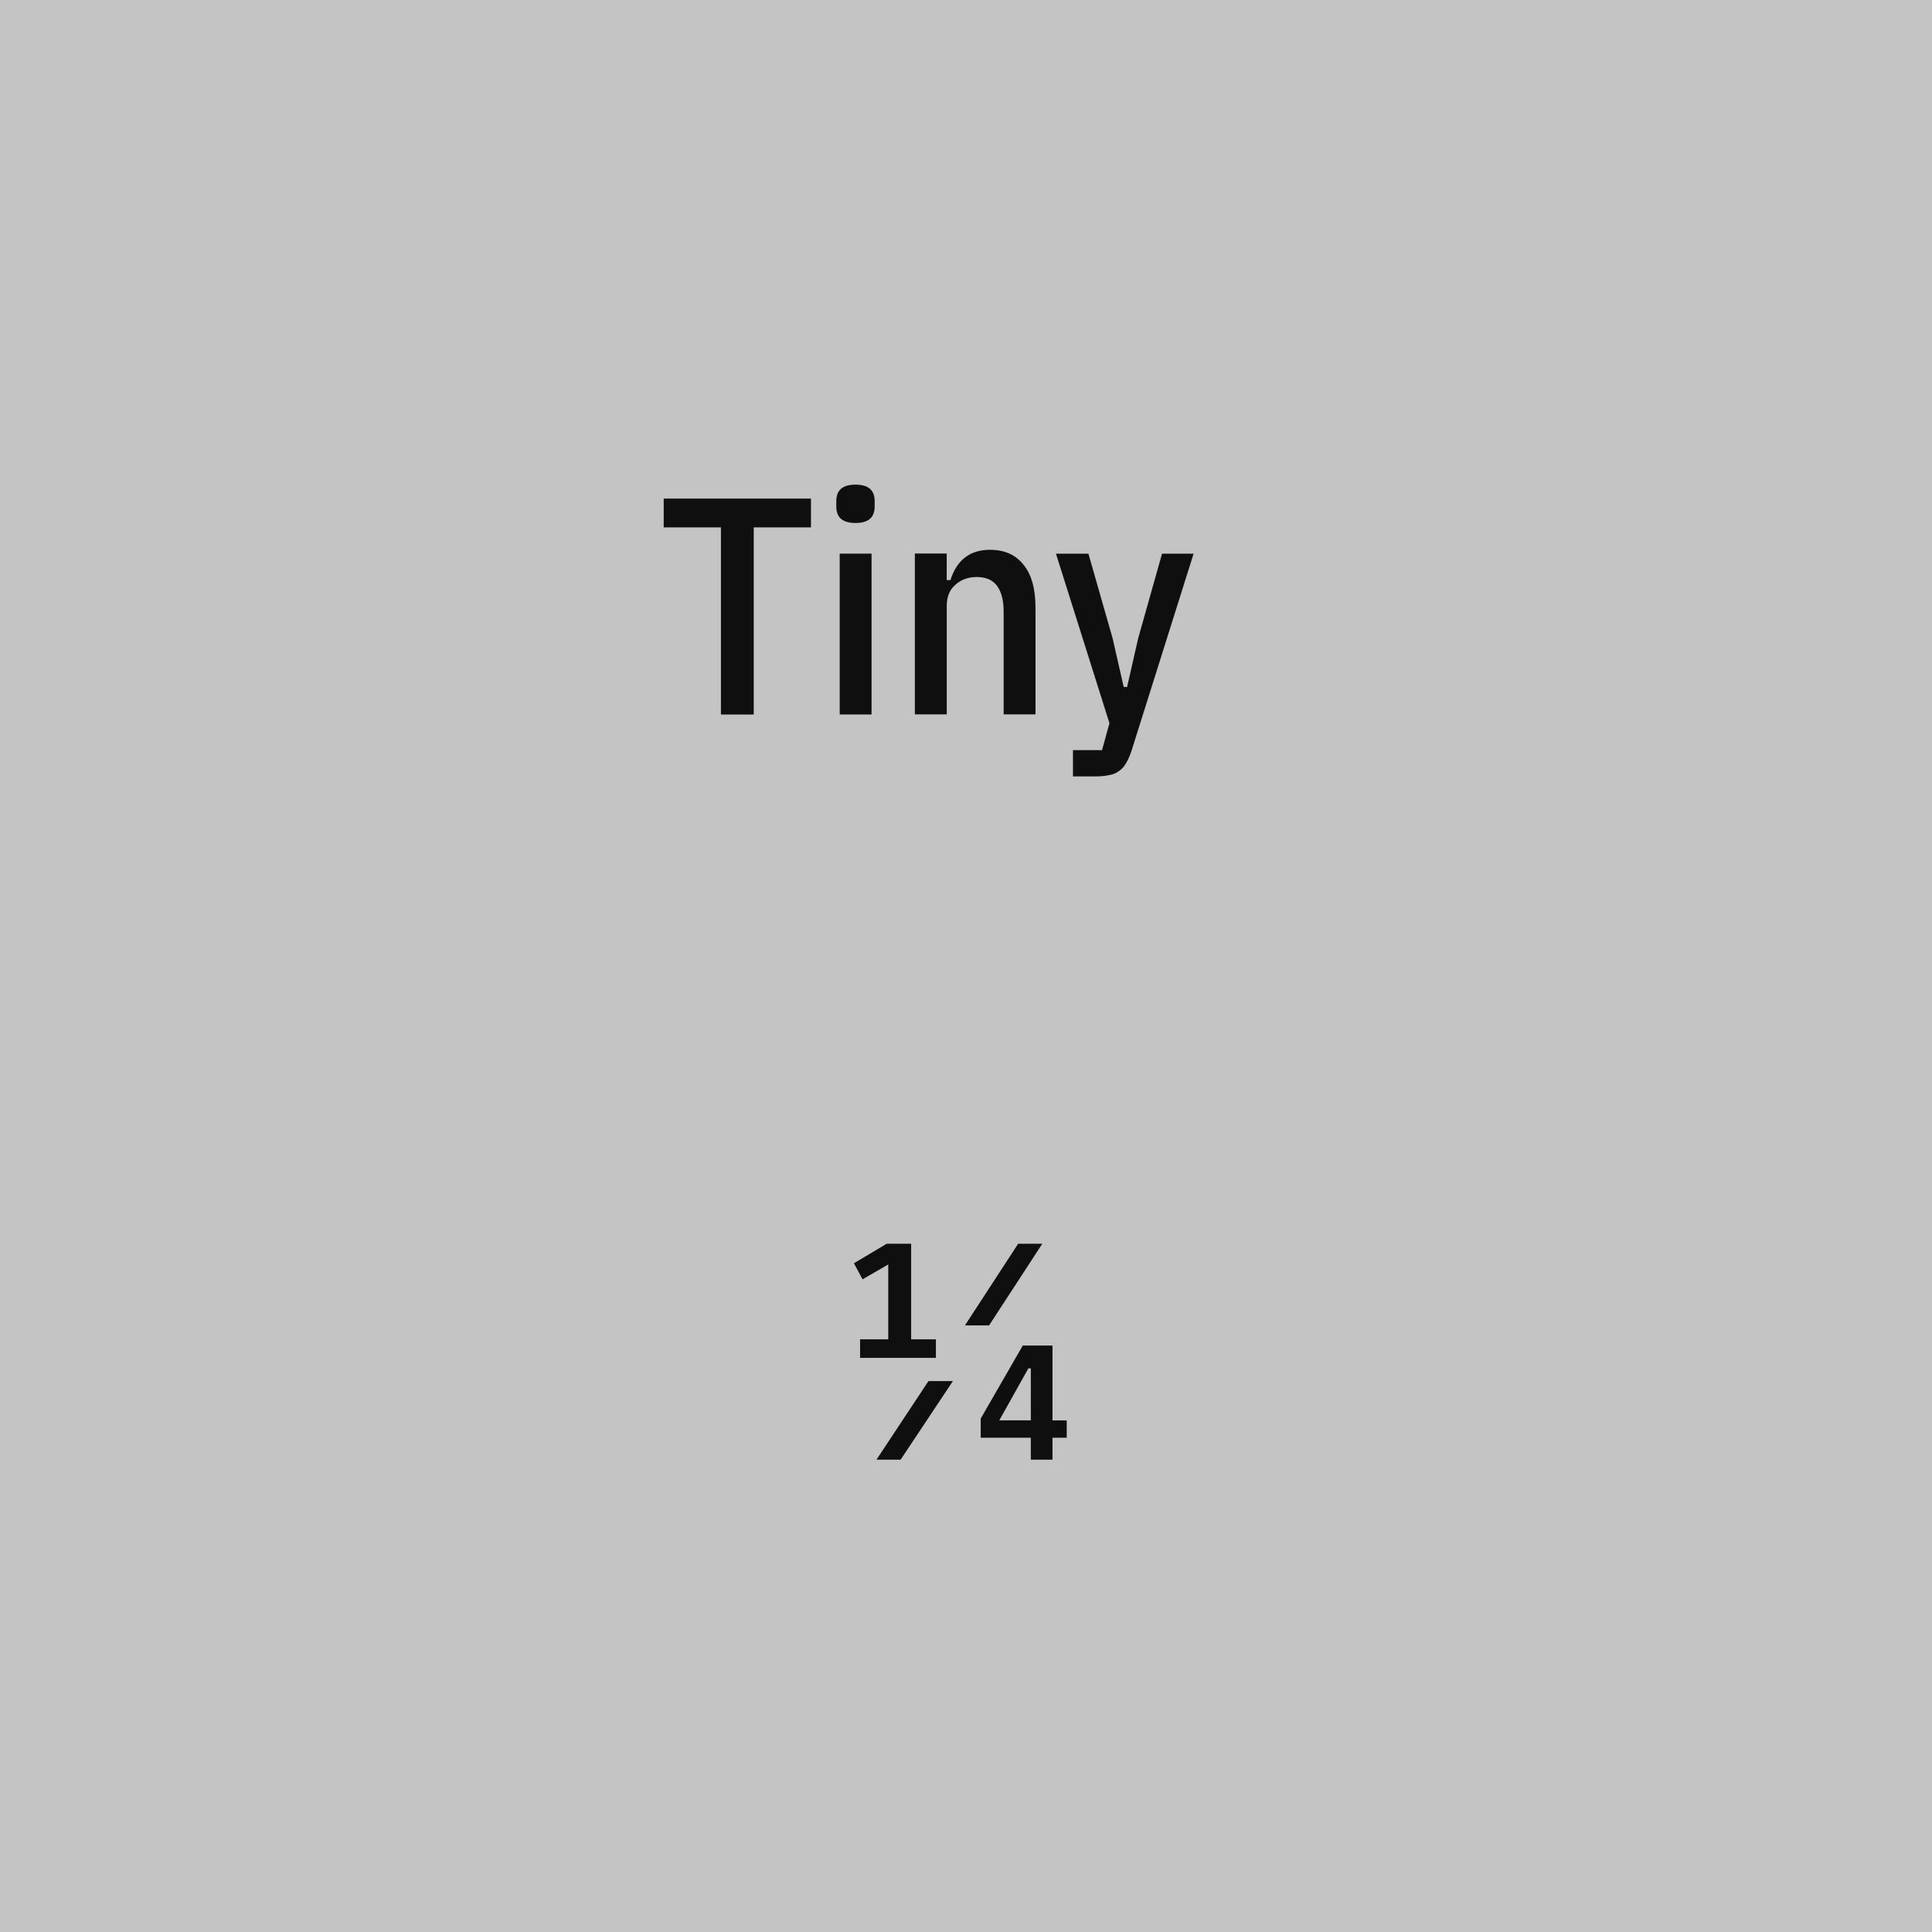
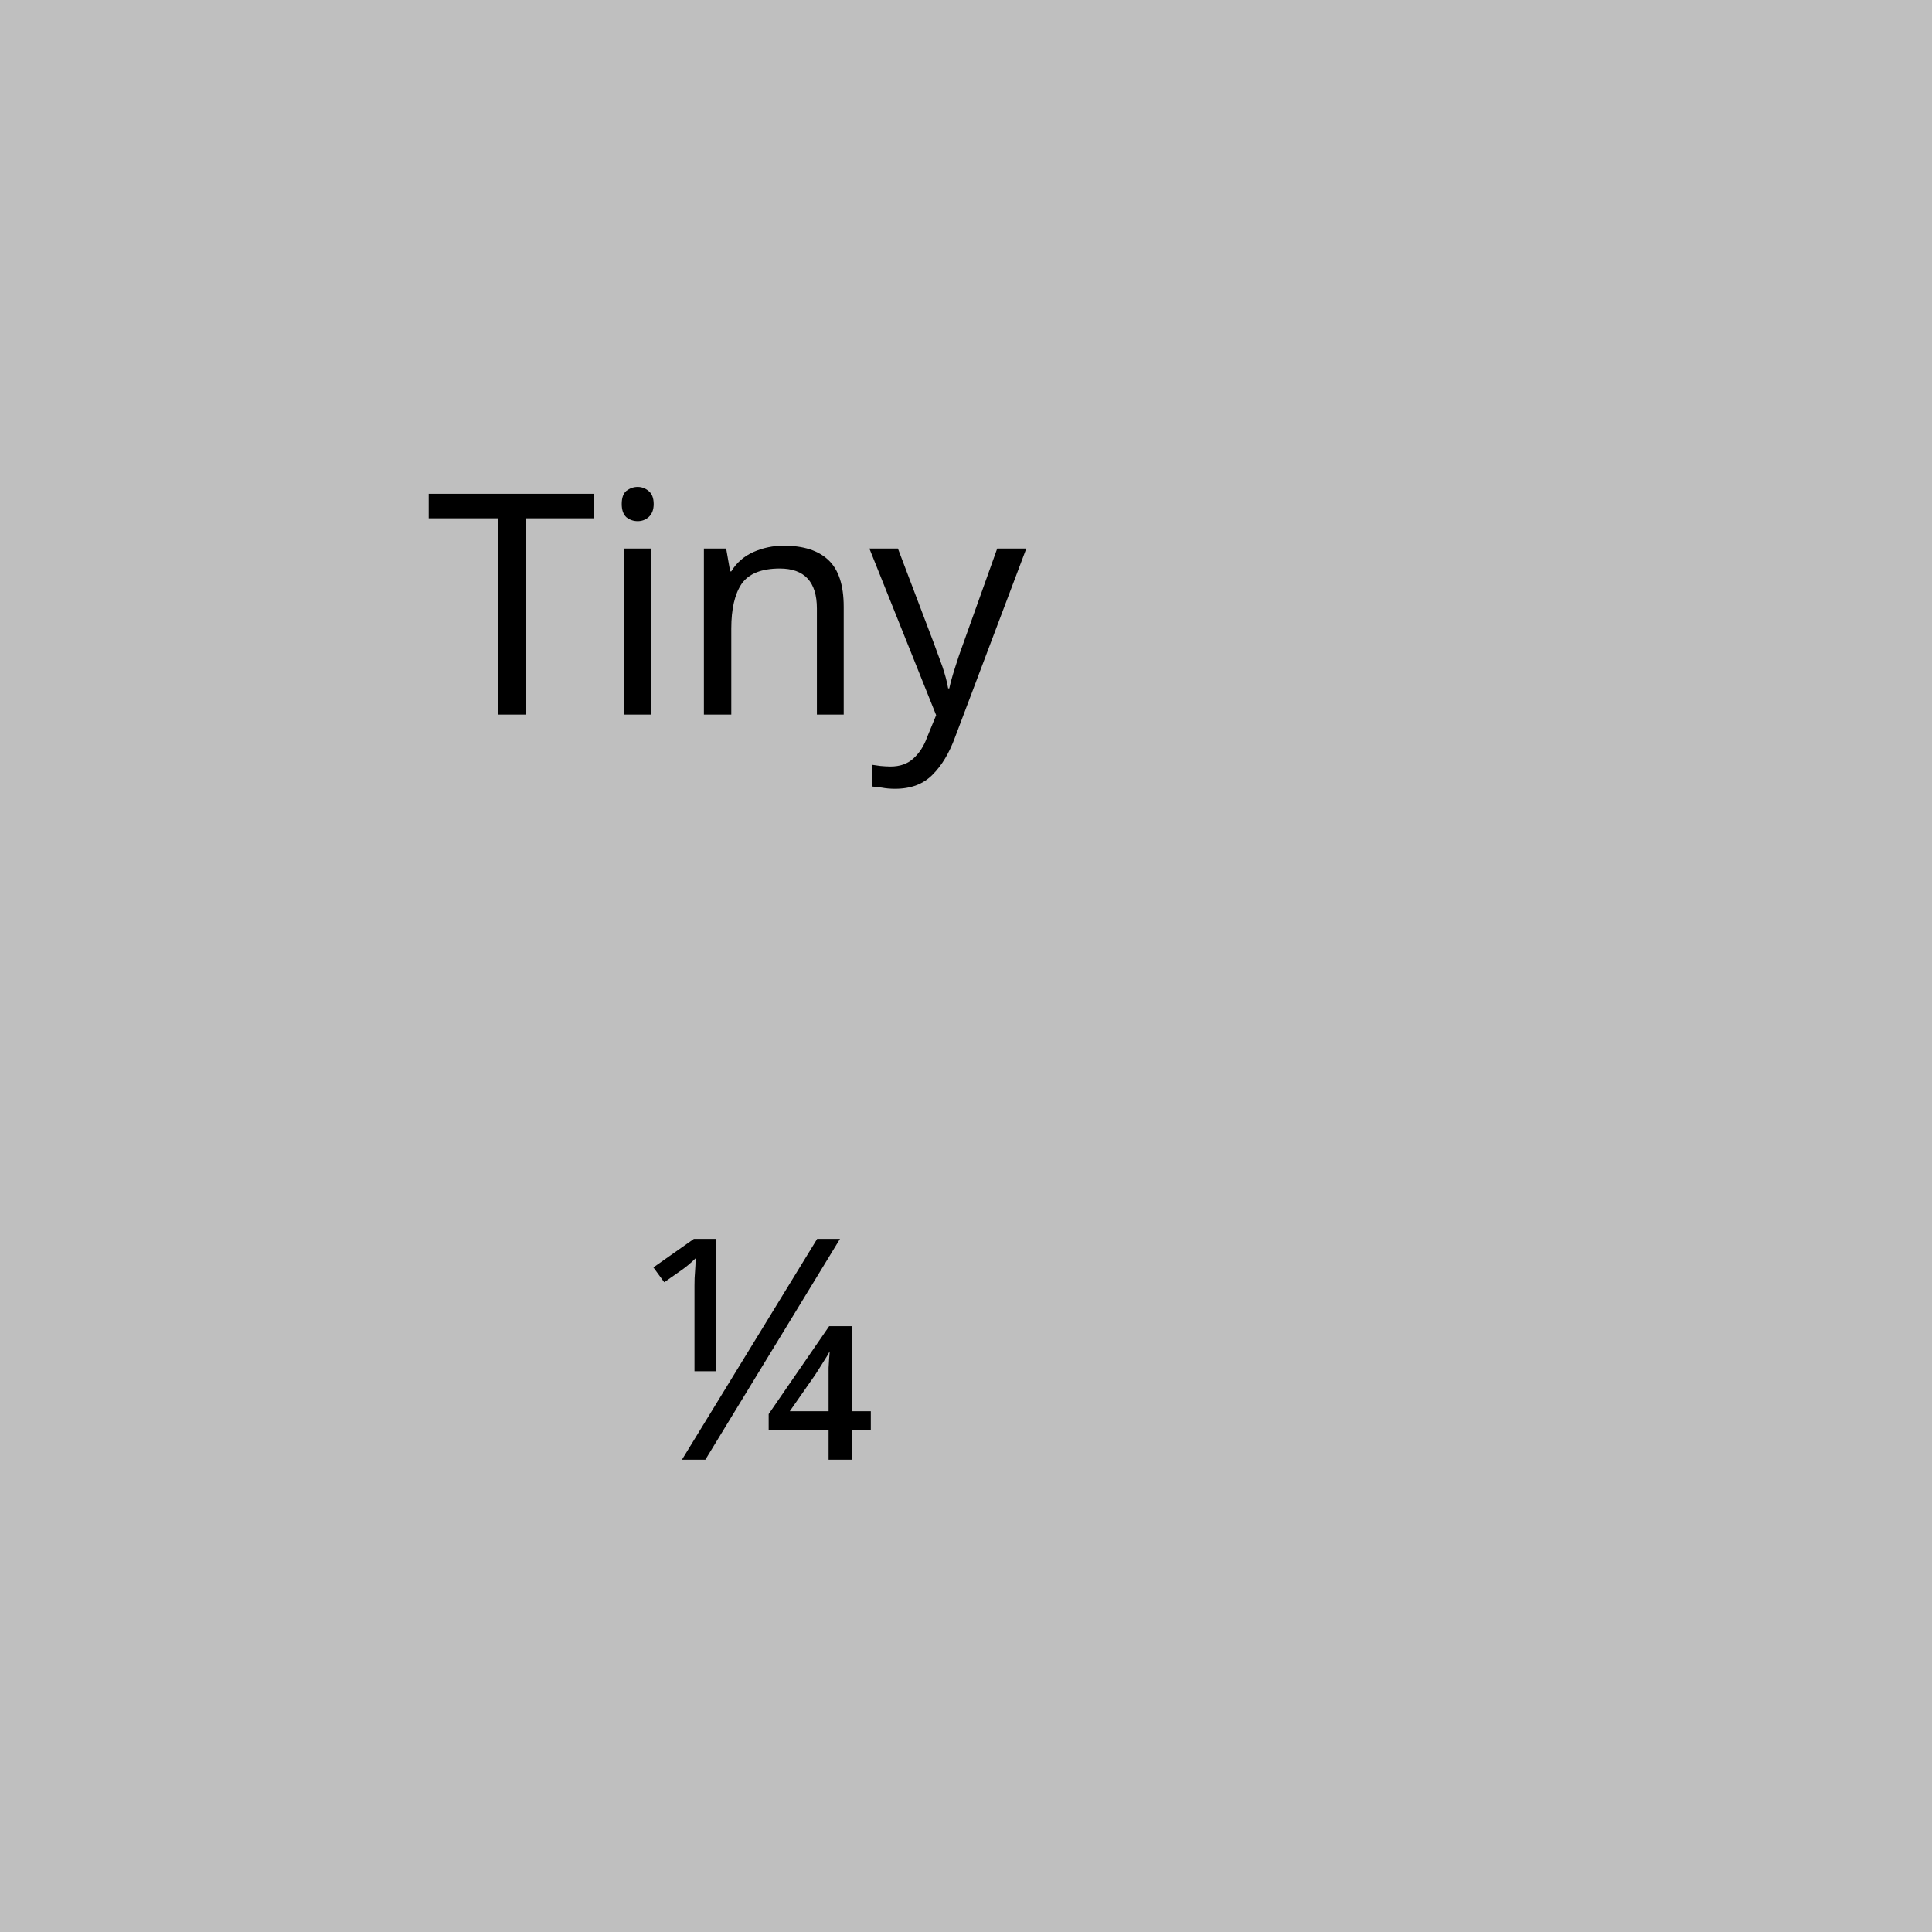
<svg xmlns="http://www.w3.org/2000/svg" width="200" height="200" version="1.1" viewBox="0 0 52.9 52.9">
-   <g transform="translate(0 -244)" opacity=".94">
-     <rect y="244" width="52.9" height="52.9" fill="#c0c0c0" stroke-width=".265" />
-     <g stroke-width=".265">
-       <path d="m20.638 258.44v5.124h-0.898v-5.124h-1.567v-0.788h4.032v0.788z" />
-       <path d="m23.424 258.32q-0.525 0-0.525-0.449v-0.152q0-0.449 0.525-0.449t0.525 0.449v0.152q0 0.449-0.525 0.449zm-0.432 0.839h0.872v4.404h-0.872z" />
-       <path d="m25.05 263.56v-4.404h0.872v0.728h0.102q0.263-0.83 1.084-0.83 0.593 0 0.915 0.407 0.33 0.398 0.33 1.177v2.922h-0.872v-2.804q0-0.466-0.178-0.711t-0.559-0.246q-0.347 0-0.584 0.212-0.237 0.203-0.237 0.576v2.973z" />
-       <path d="m31.818 259.16h0.864l-1.702 5.404q-0.068 0.203-0.152 0.339-0.076 0.136-0.195 0.212-0.11 0.085-0.271 0.11-0.161 0.034-0.373 0.034h-0.61v-0.72h0.796l0.203-0.737-1.465-4.642h0.889l0.661 2.312 0.305 1.338h0.093l0.305-1.338z" />
-     </g>
-     <g stroke-width=".265">
-       <path d="m23.55 281.18v-0.508h0.771v-2.05l-0.703 0.407-0.237-0.44 0.898-0.534h0.669v2.617h0.678v0.508zm2.871-0.889 1.457-2.236h0.661l-1.457 2.236zm-2.422 3.676 1.423-2.151h0.669l-1.431 2.151zm4.226 0v-0.601h-1.372v-0.525l1.152-1.999h0.813v2.05h0.39v0.474h-0.39v0.601zm0-2.499h-0.068l-0.796 1.423h0.864z" />
-     </g>
+   <g transform="translate(0 -244)" stroke-width=".265">
+     <rect y="244" width="52.9" height="52.9" fill="#bfbfbf" />
+     <text x="25.389" y="263.564" fill="#000000" font-family="'IBM Plex Sans Condensed'" font-size="8.47px" font-stretch="condensed" font-weight="500" letter-spacing="0px" text-anchor="middle" word-spacing="0px" style="font-feature-settings:normal;font-variant-caps:normal;font-variant-ligatures:normal;font-variant-numeric:normal;line-height:1.25" xml:space="preserve">
+       <tspan x="25.389" y="263.564" stroke-width=".265">Tiny</tspan>
+     </text>
+     <text x="26.269" y="283.967" fill="#000000" font-family="'IBM Plex Sans Condensed'" font-size="8.47px" font-stretch="condensed" font-weight="500" letter-spacing="0px" text-anchor="middle" word-spacing="0px" style="font-feature-settings:normal;font-variant-caps:normal;font-variant-ligatures:normal;font-variant-numeric:normal;line-height:1.25" xml:space="preserve">
+       <tspan x="26.269" y="283.967" stroke-width=".265">¼</tspan>
+     </text>
  </g>
</svg>
